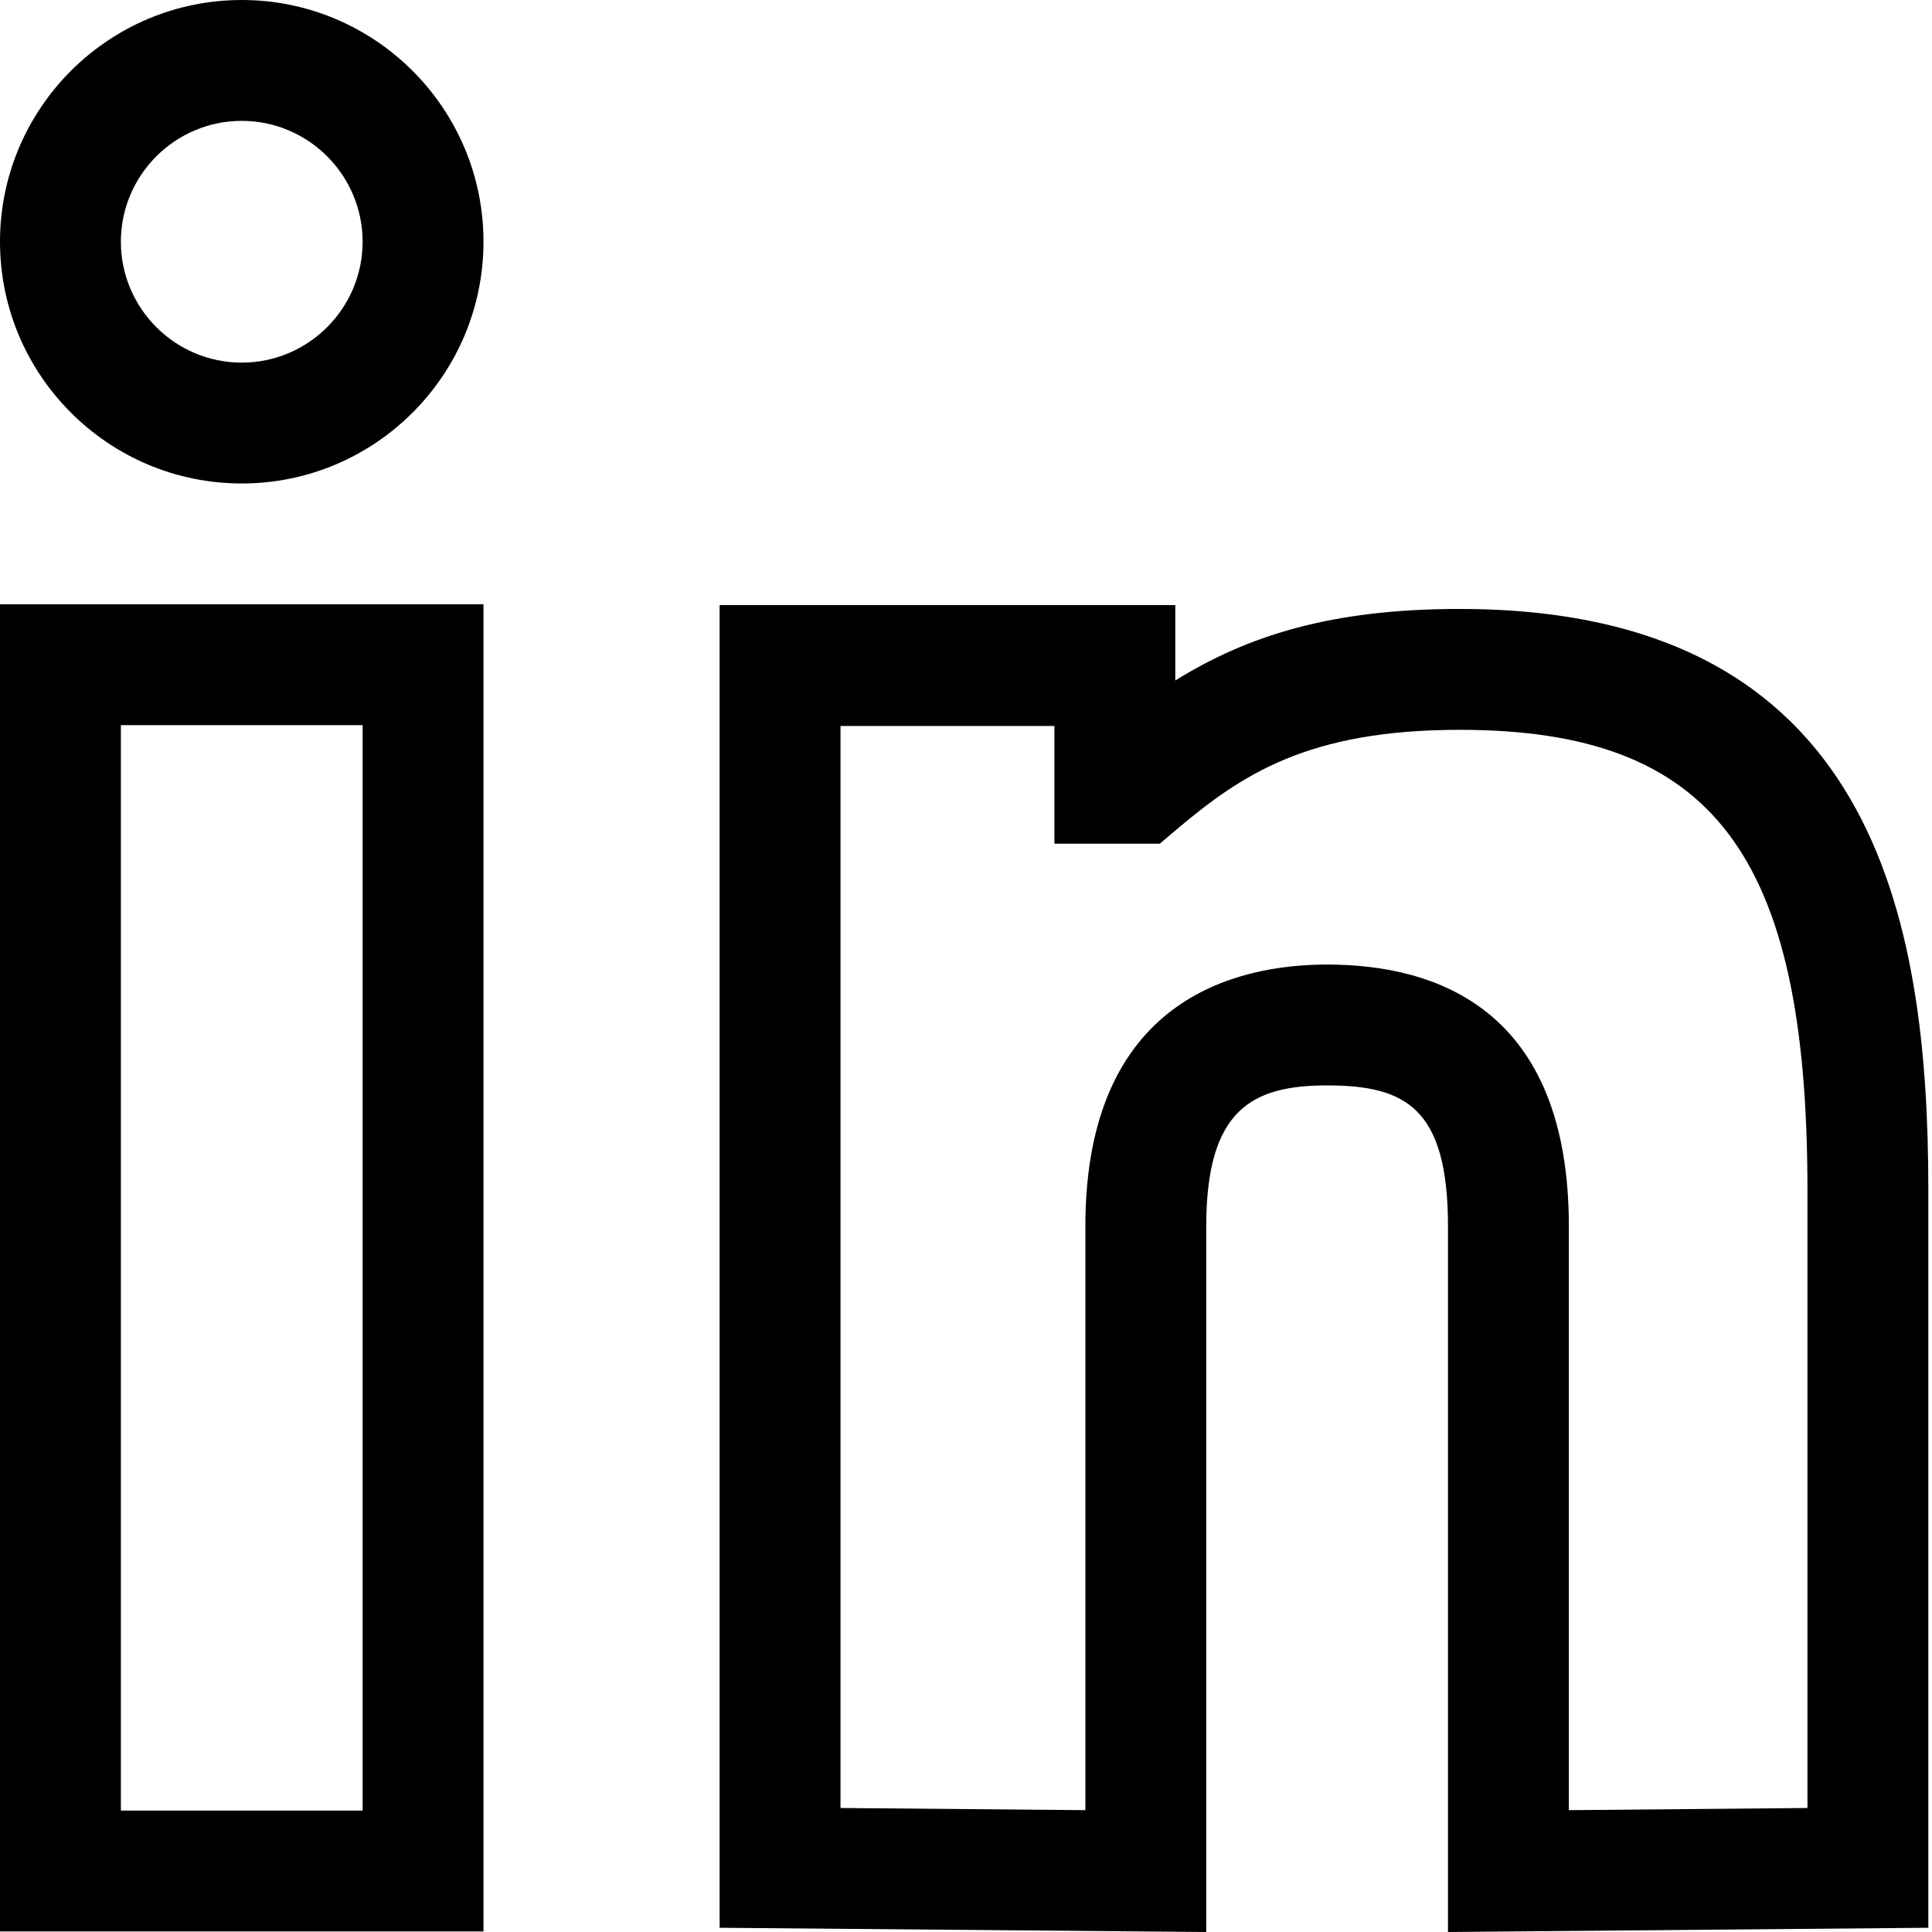
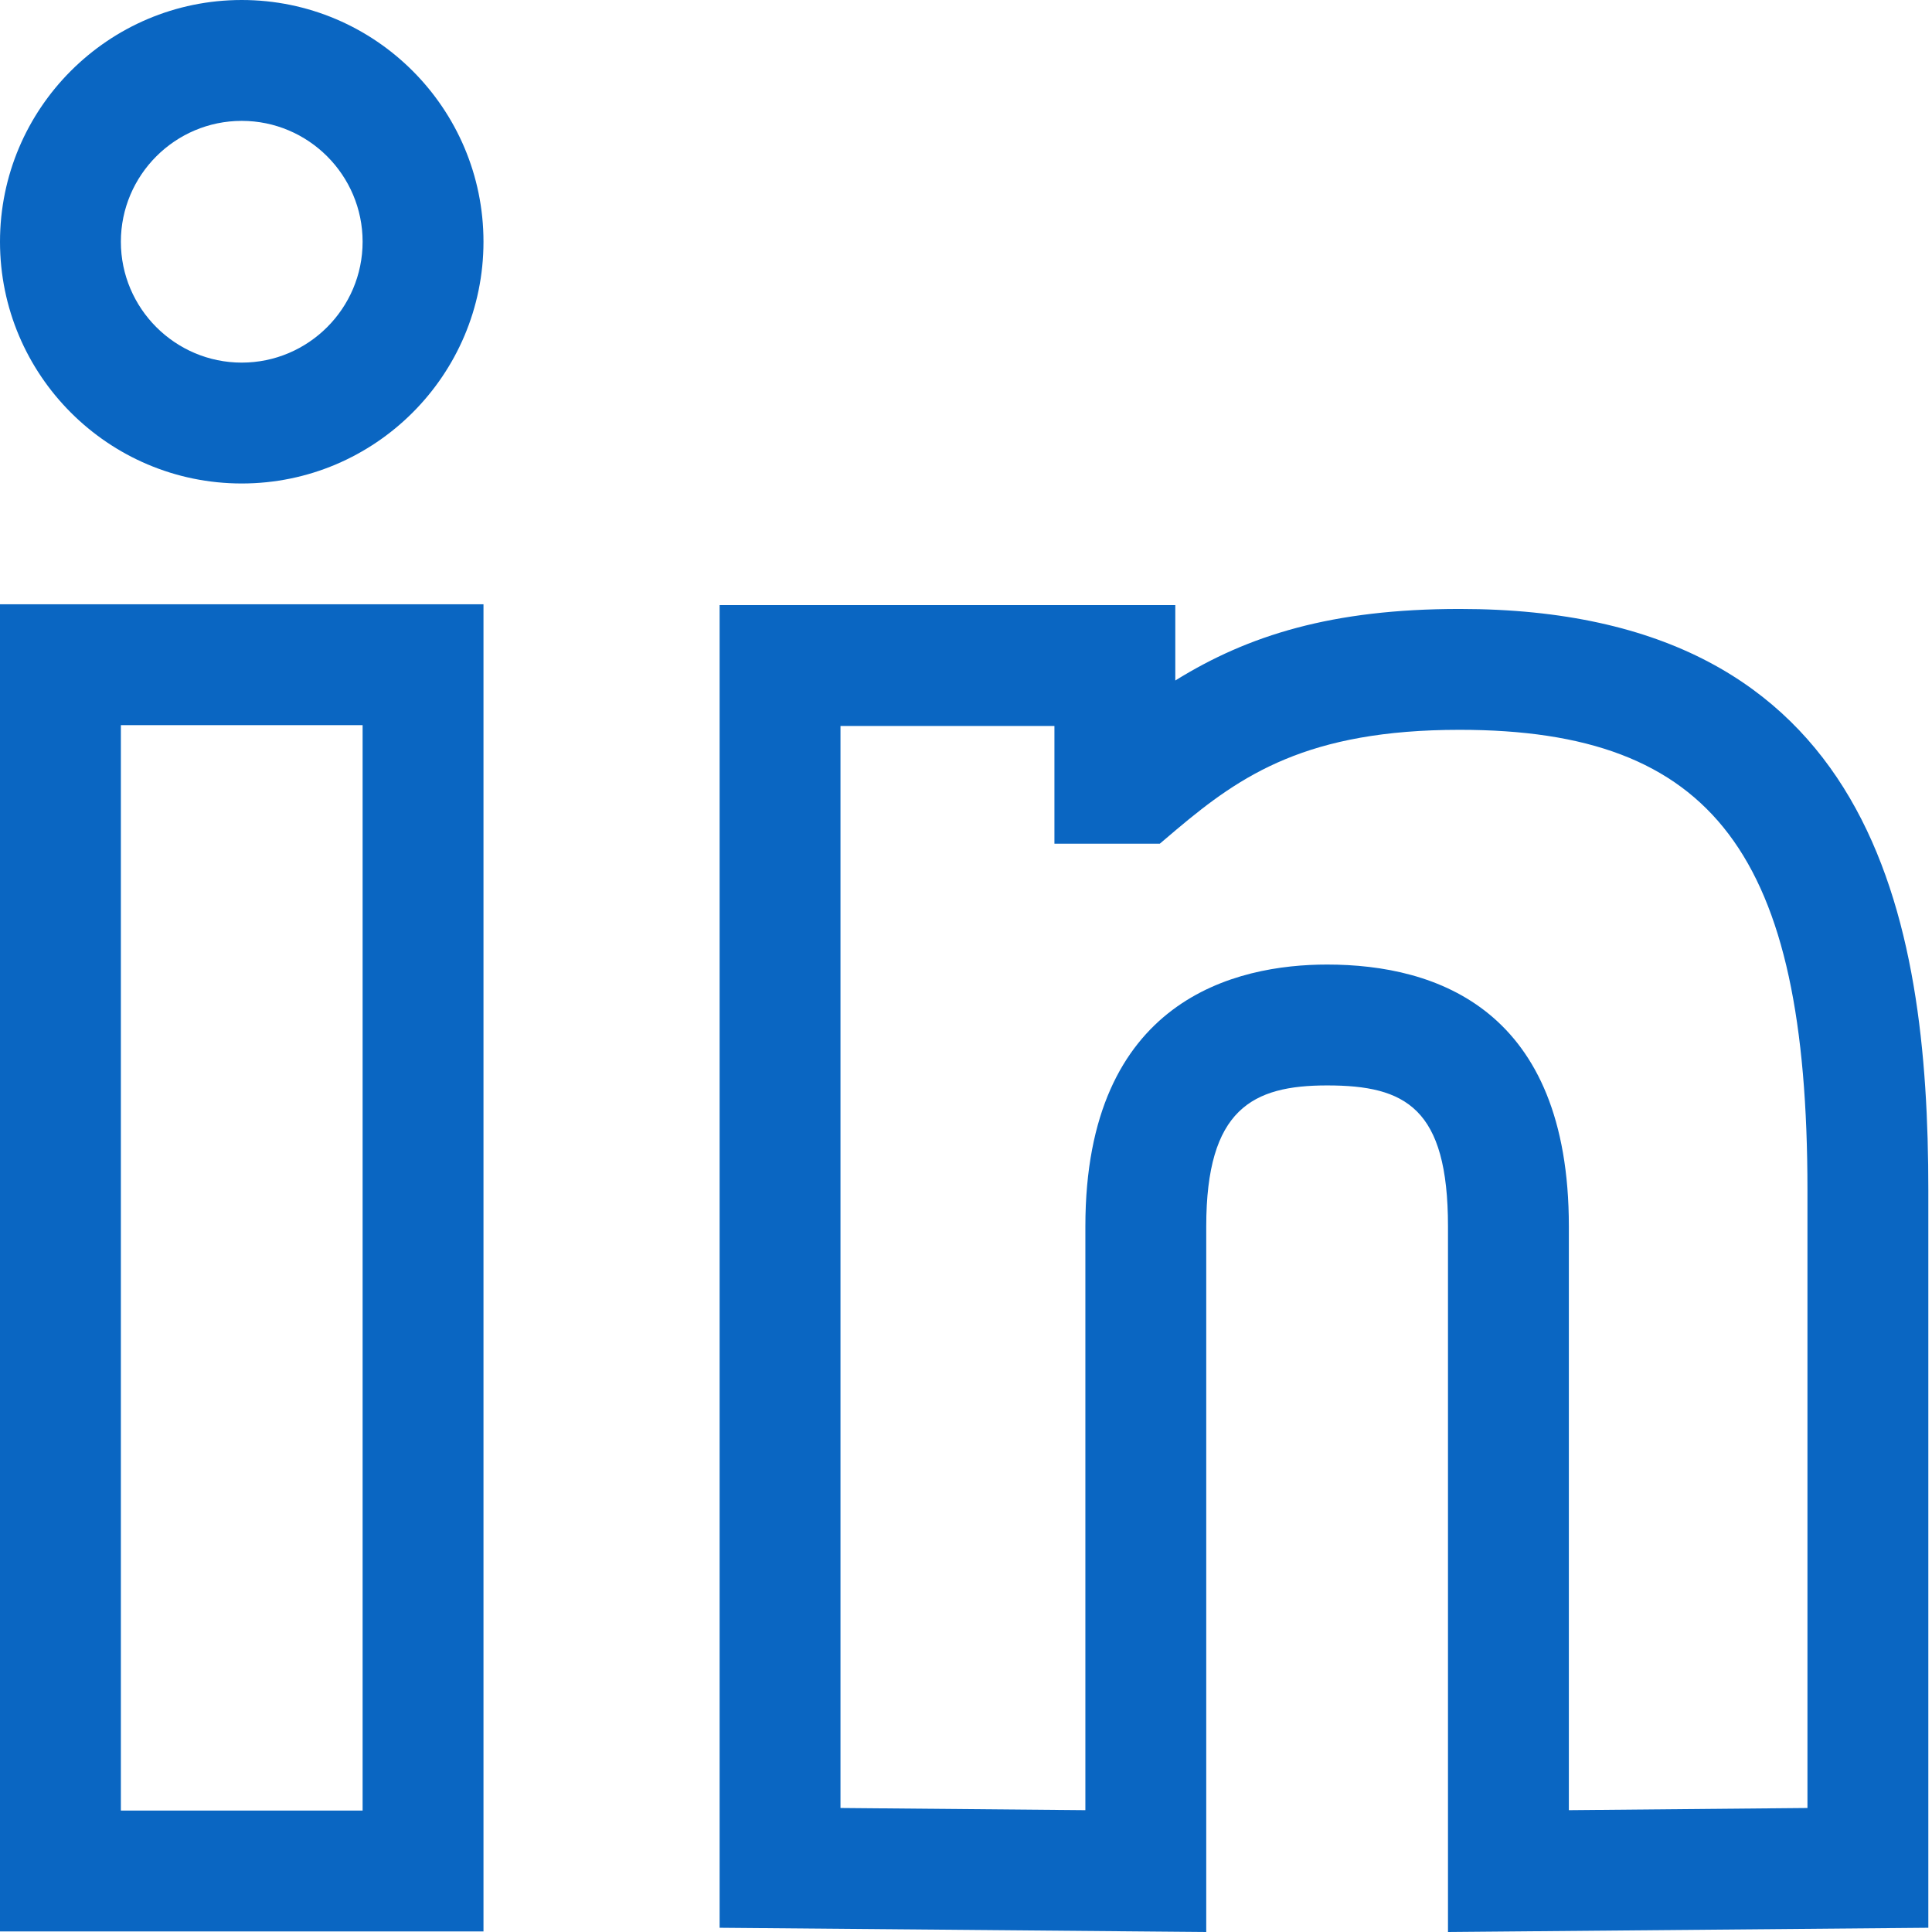
- <svg xmlns="http://www.w3.org/2000/svg" fill="#000000" width="800px" height="800px" viewBox="0 0 1920 1920">
+ <svg xmlns="http://www.w3.org/2000/svg" fill="#0A66C2" width="800px" height="800px" viewBox="0 0 1920 1920">
  <path d="M1168 601.321v74.955c72.312-44.925 155.796-71.11 282.643-71.11 412.852 0 465.705 308.588 465.705 577.417v733.213L1438.991 1920v-701.261c0-117.718-42.162-140.06-120.12-140.06-74.114 0-120.12 23.423-120.12 140.06V1920l-483.604-4.204V601.32H1168Zm-687.52-.792v1318.918H0V600.53h480.48Zm-120.12 120.12H120.12v1078.678h240.24V720.65Zm687.52.792H835.267v1075.316l243.364 2.162v-580.18c0-226.427 150.51-260.18 240.24-260.18 109.55 0 240.24 45.165 240.24 260.18v580.18l237.117-2.162v-614.174c0-333.334-93.573-457.298-345.585-457.298-151.472 0-217.057 44.925-281.322 98.98l-16.696 14.173H1047.88V721.441ZM240.24 0c132.493 0 240.24 107.748 240.24 240.24 0 132.493-107.747 240.24-240.24 240.24C107.748 480.48 0 372.733 0 240.24 0 107.748 107.748 0 240.24 0Zm0 120.12c-66.186 0-120.12 53.934-120.12 120.12s53.934 120.12 120.12 120.12 120.12-53.934 120.12-120.12-53.934-120.12-120.12-120.12Z" fill-rule="evenodd" />
</svg>
